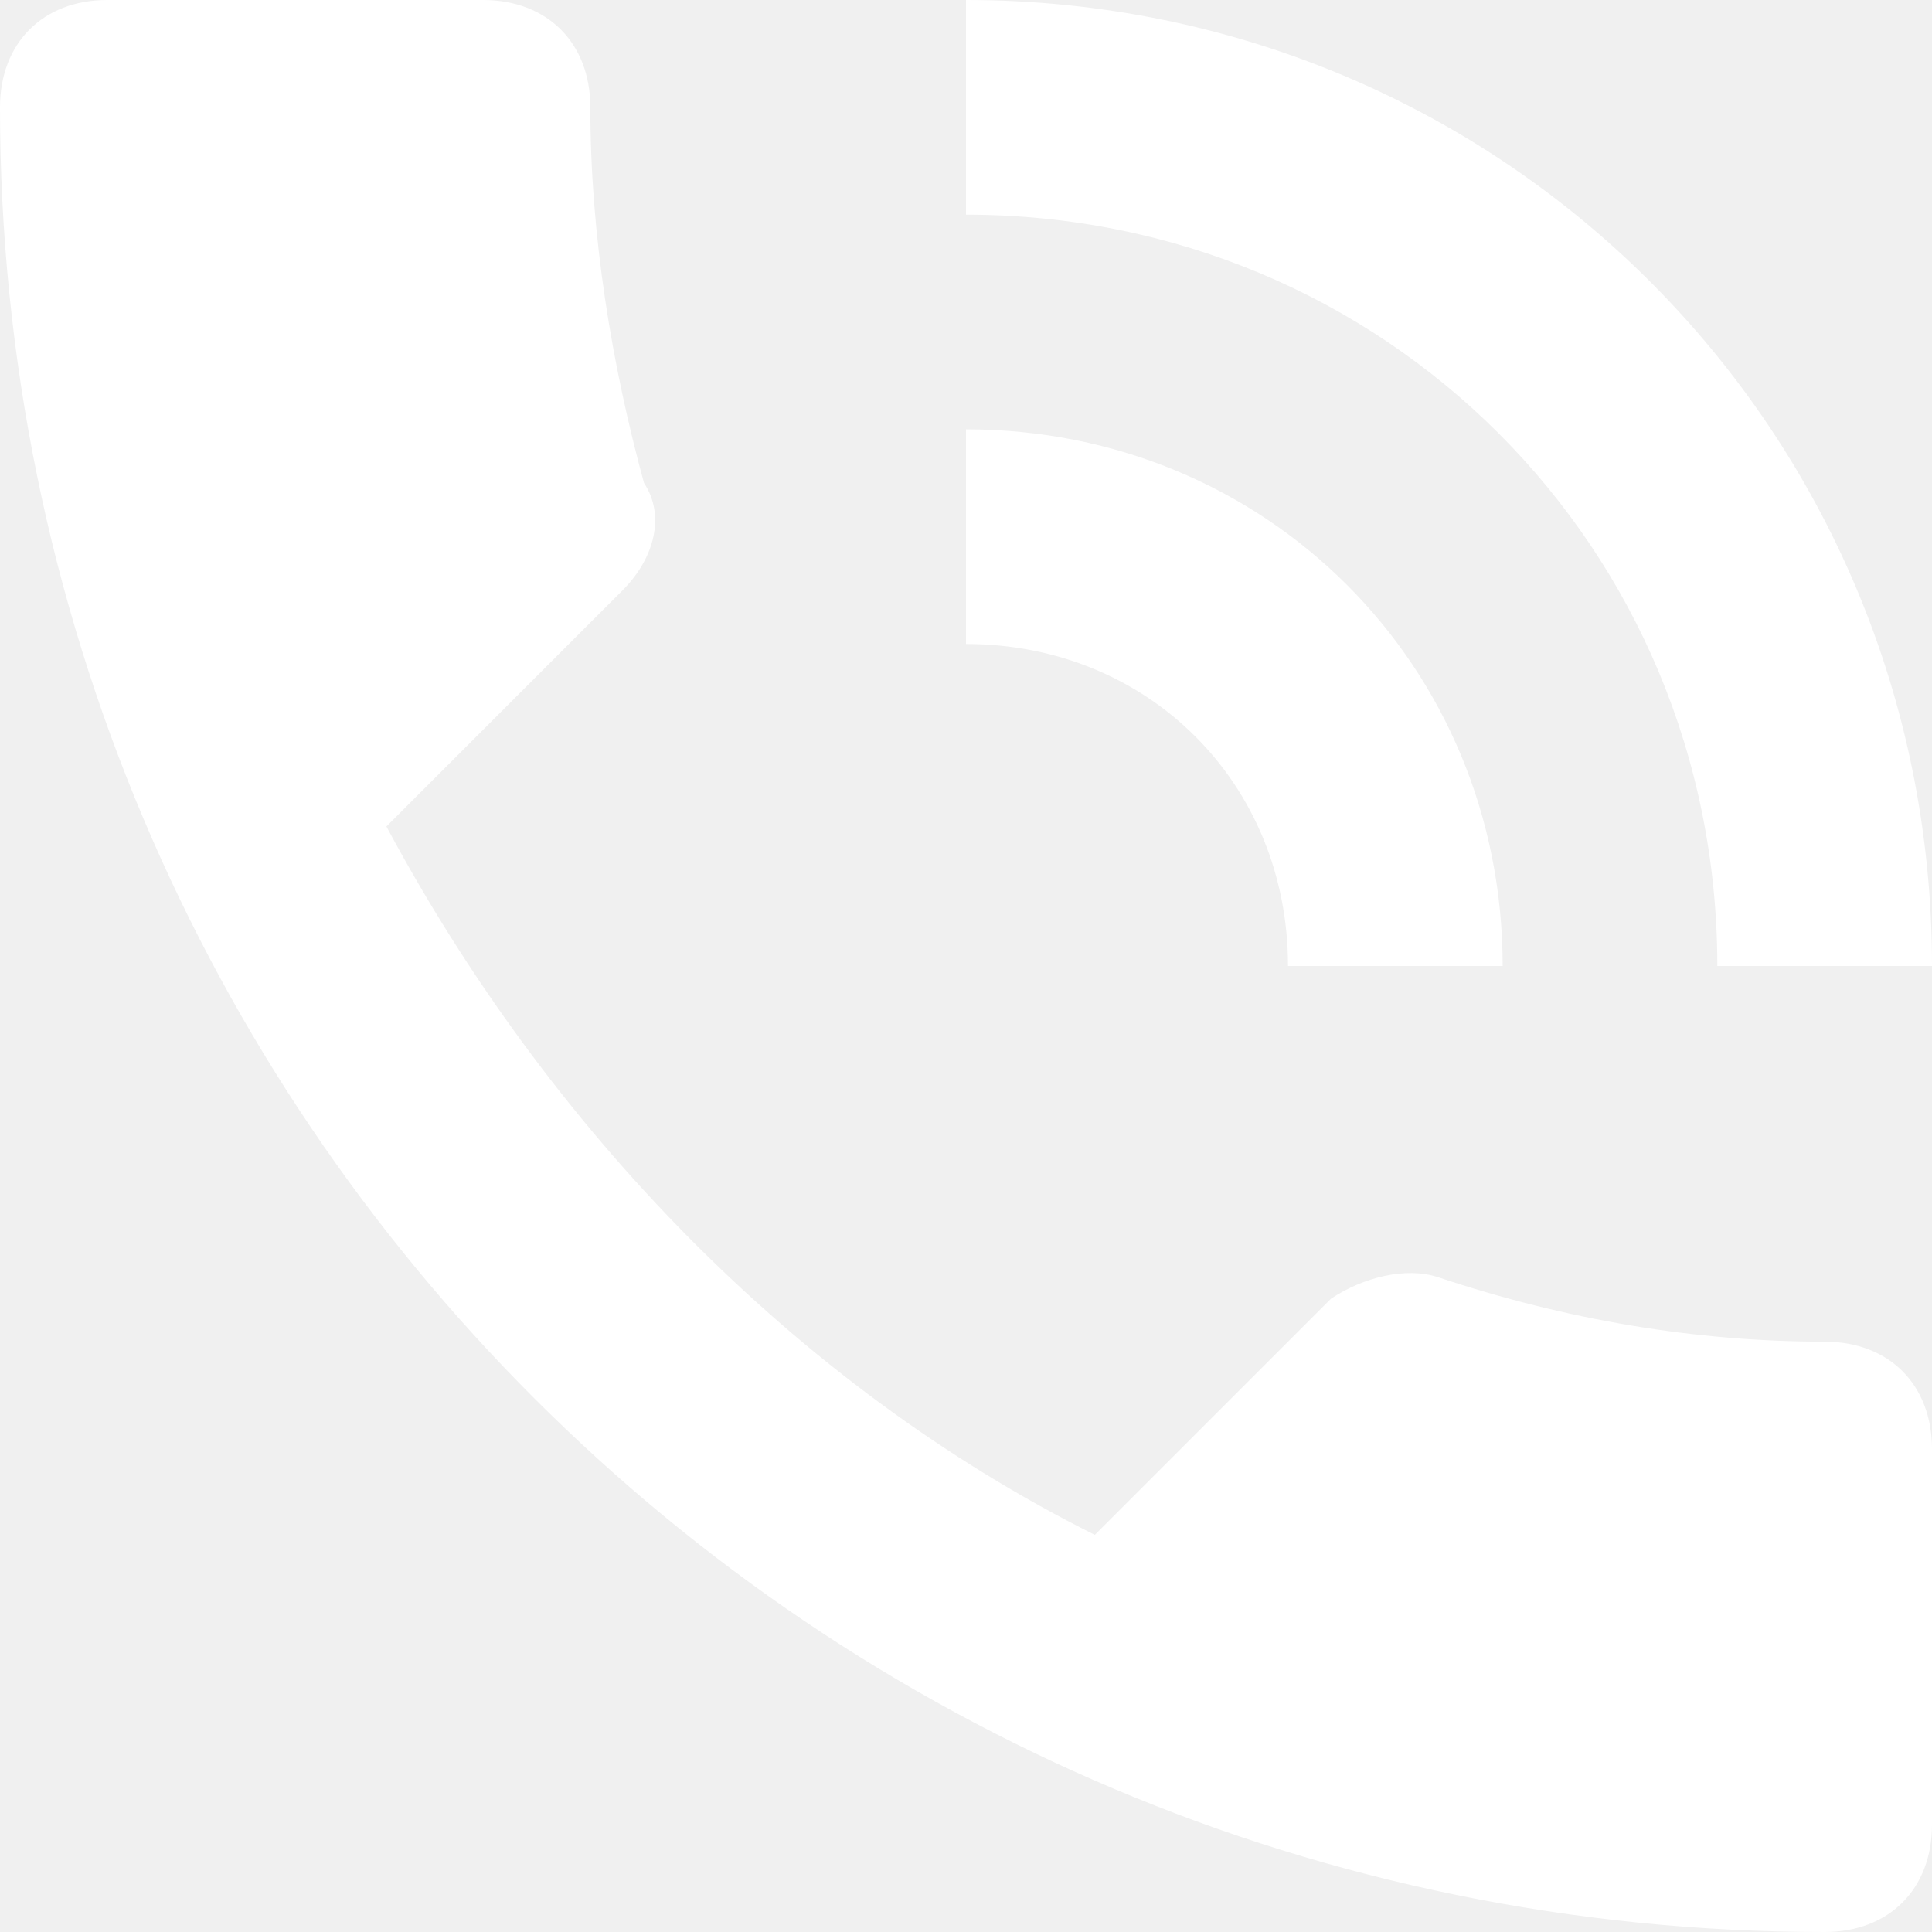
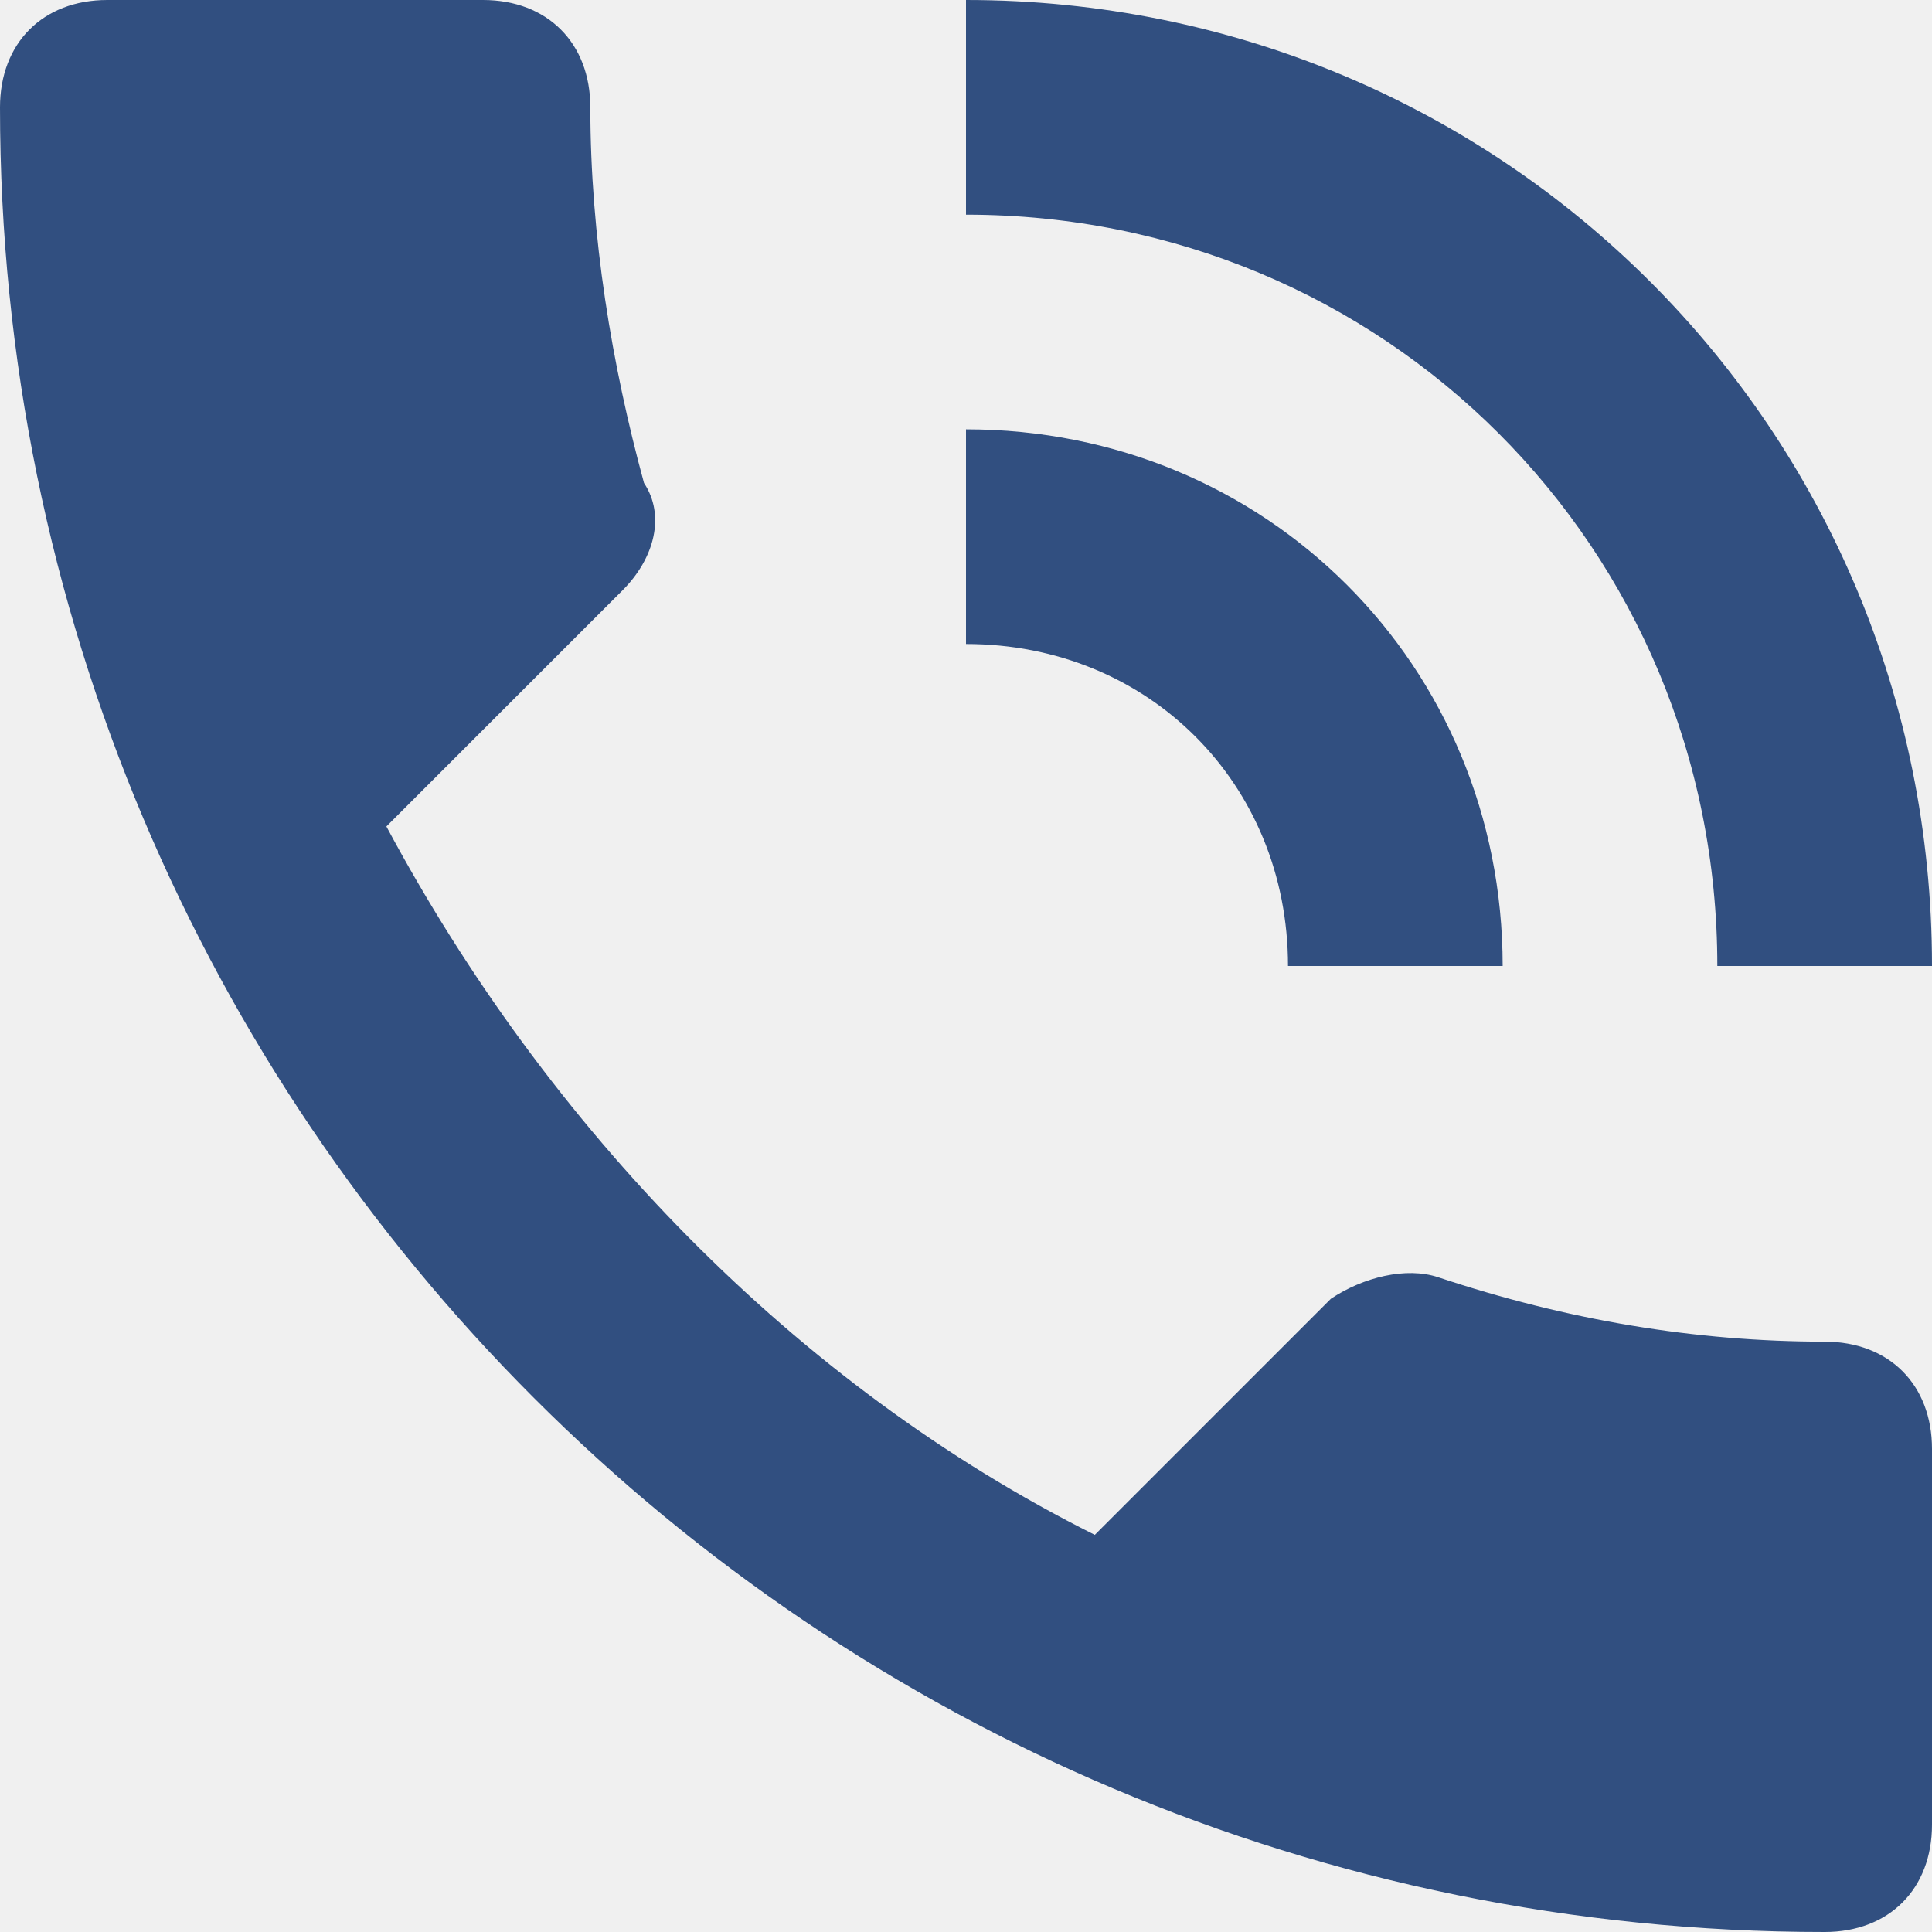
<svg xmlns="http://www.w3.org/2000/svg" width="18" height="18">
-   <path d="M17 12.5c-1.2 0-2.4-.2-3.6-.6-.3-.1-.7 0-1 .2l-2.2 2.2c-2.8-1.4-5.1-3.8-6.6-6.6l2.2-2.2c.3-.3.4-.7.2-1-.3-1.1-.5-2.3-.5-3.5 0-.6-.4-1-1-1H1C.4 0 0 .4 0 1c0 9.4 7.6 17 17 17 .6 0 1-.4 1-1v-3.5c0-.6-.4-1-1-1zM16 9h2c0-5-4-9-9-9v2c3.9 0 7 3.1 7 7zm-4 0h2c0-2.8-2.2-5-5-5v2c1.7 0 3 1.3 3 3z" fill="#FFF" fill-rule="evenodd" />
+   <path d="M17 12.5c-1.2 0-2.4-.2-3.6-.6-.3-.1-.7 0-1 .2l-2.2 2.2c-2.8-1.4-5.1-3.8-6.6-6.6l2.2-2.2c.3-.3.4-.7.2-1-.3-1.1-.5-2.3-.5-3.5 0-.6-.4-1-1-1H1C.4 0 0 .4 0 1c0 9.4 7.6 17 17 17 .6 0 1-.4 1-1v-3.5c0-.6-.4-1-1-1zM16 9h2c0-5-4-9-9-9v2c3.9 0 7 3.1 7 7zm-4 0h2c0-2.8-2.2-5-5-5v2c1.7 0 3 1.3 3 3z" fill="rgba(49,79,128,100)" fill-rule="evenodd" />
</svg>
